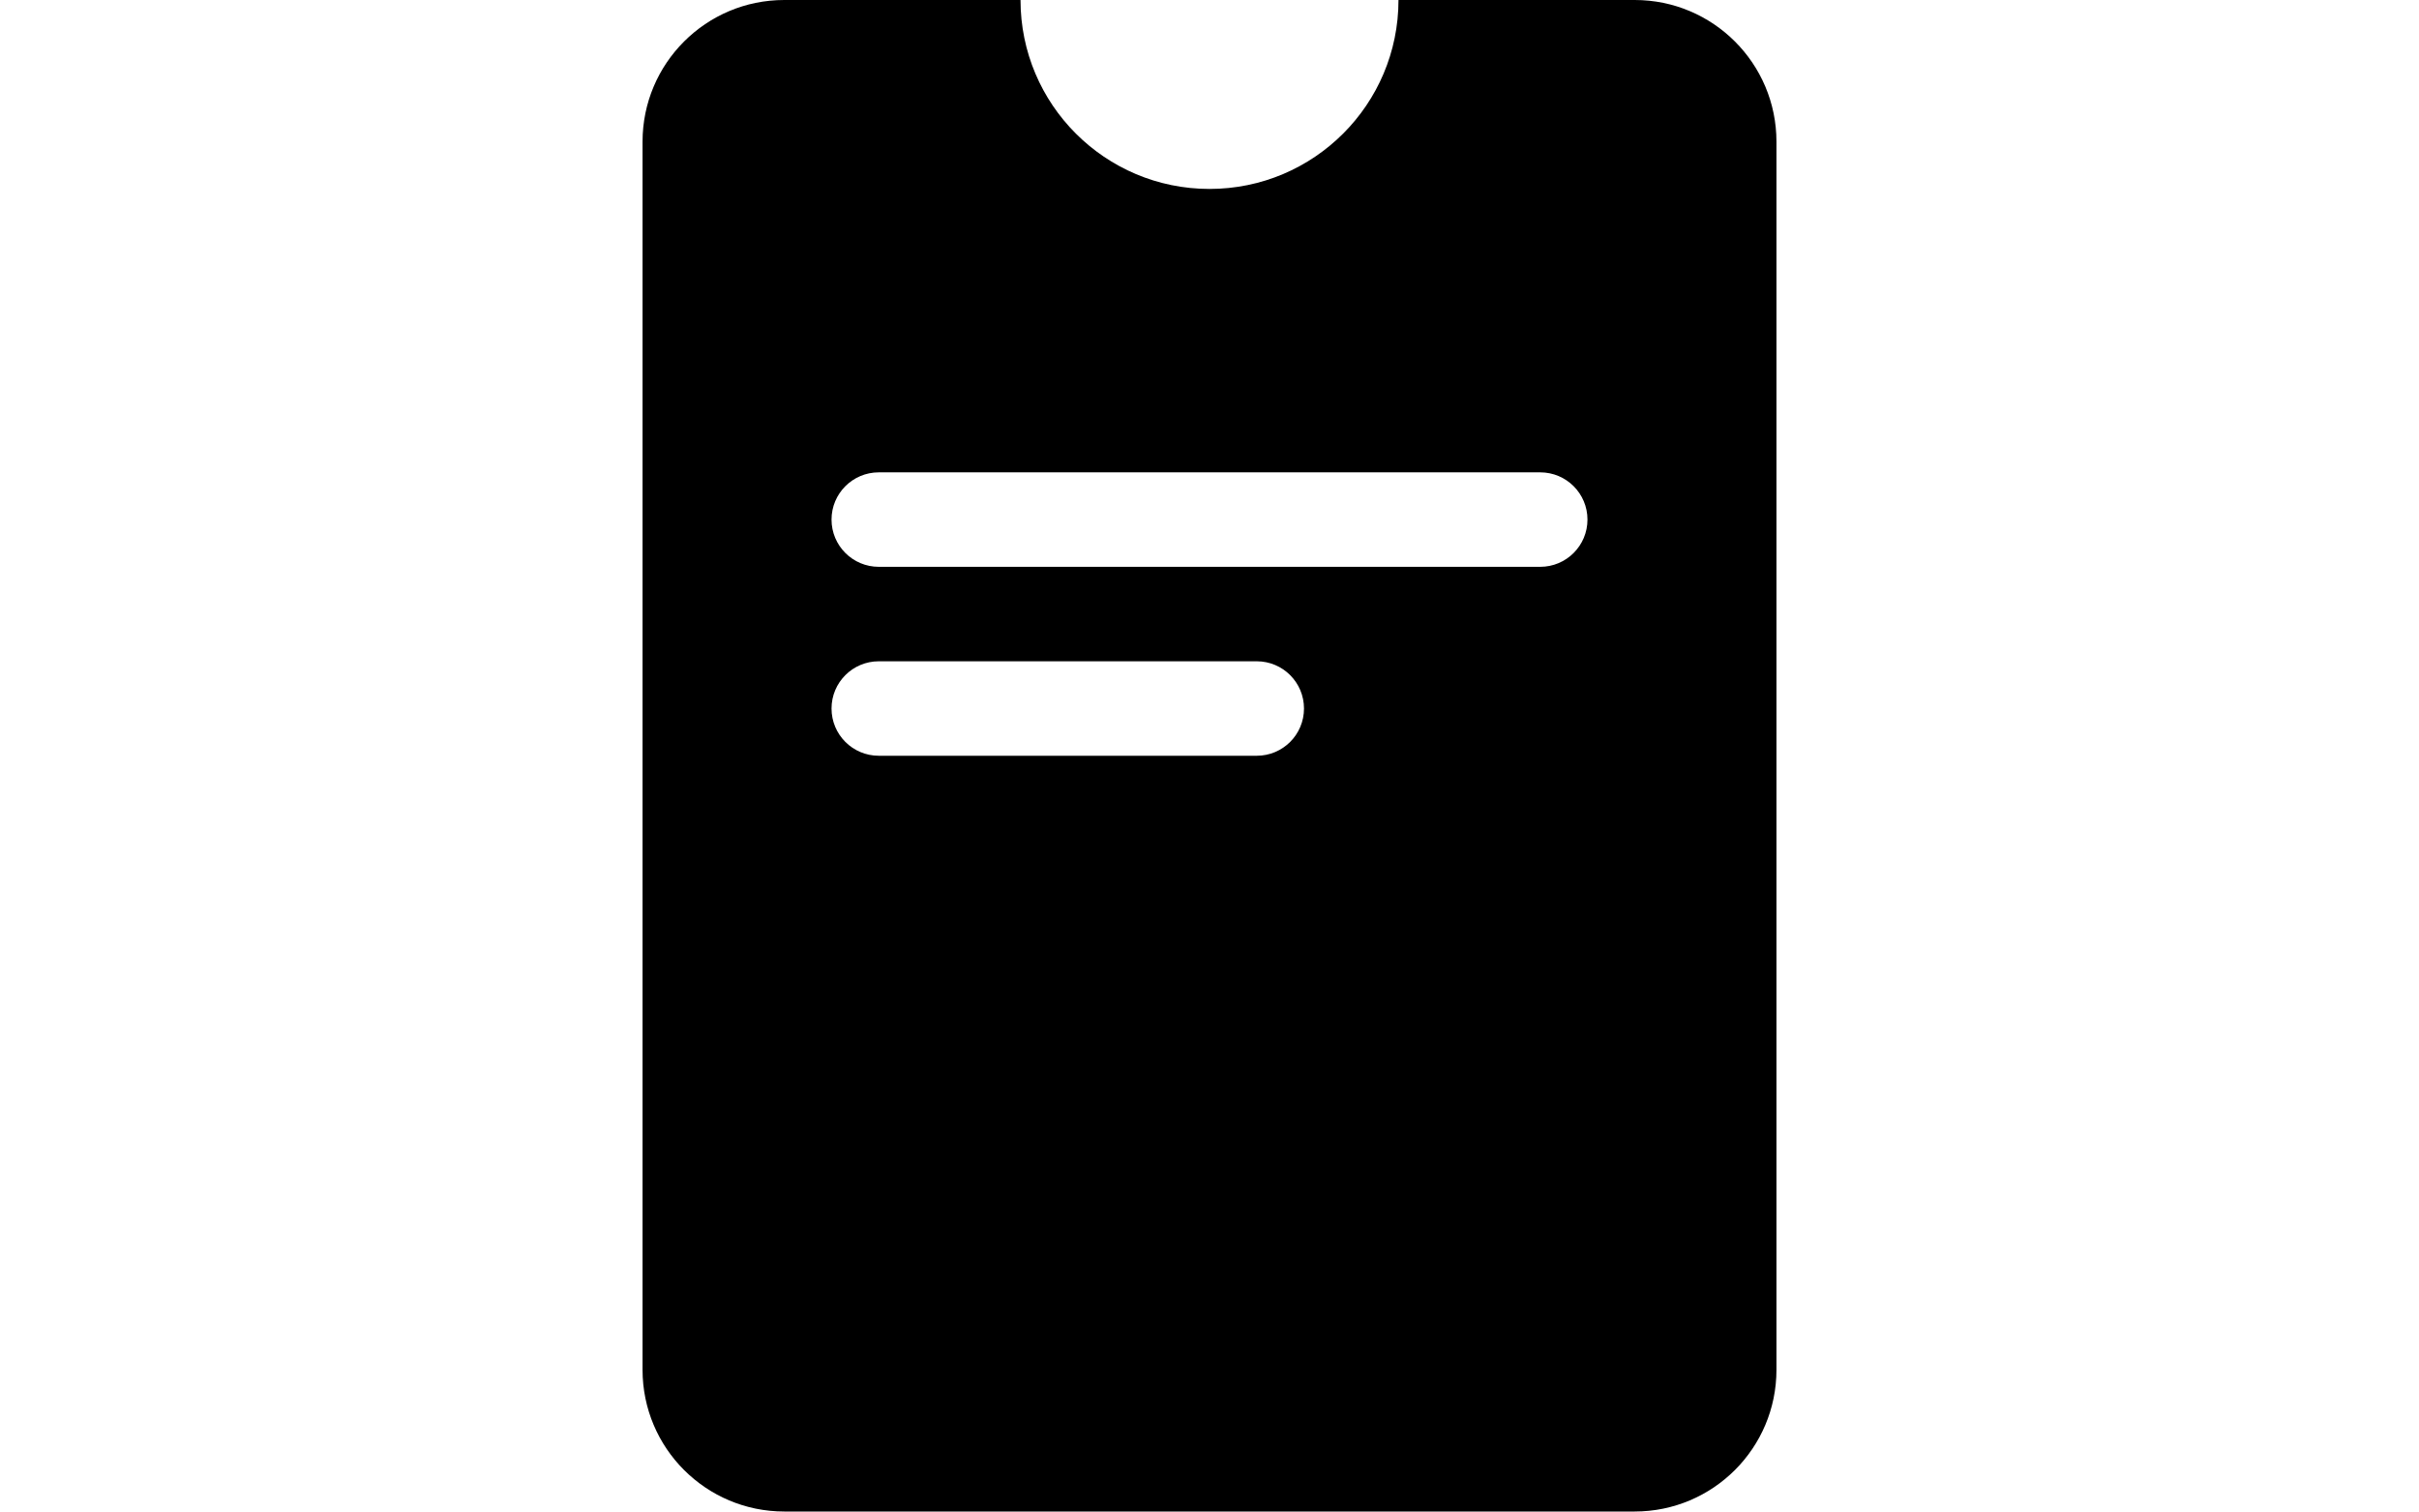
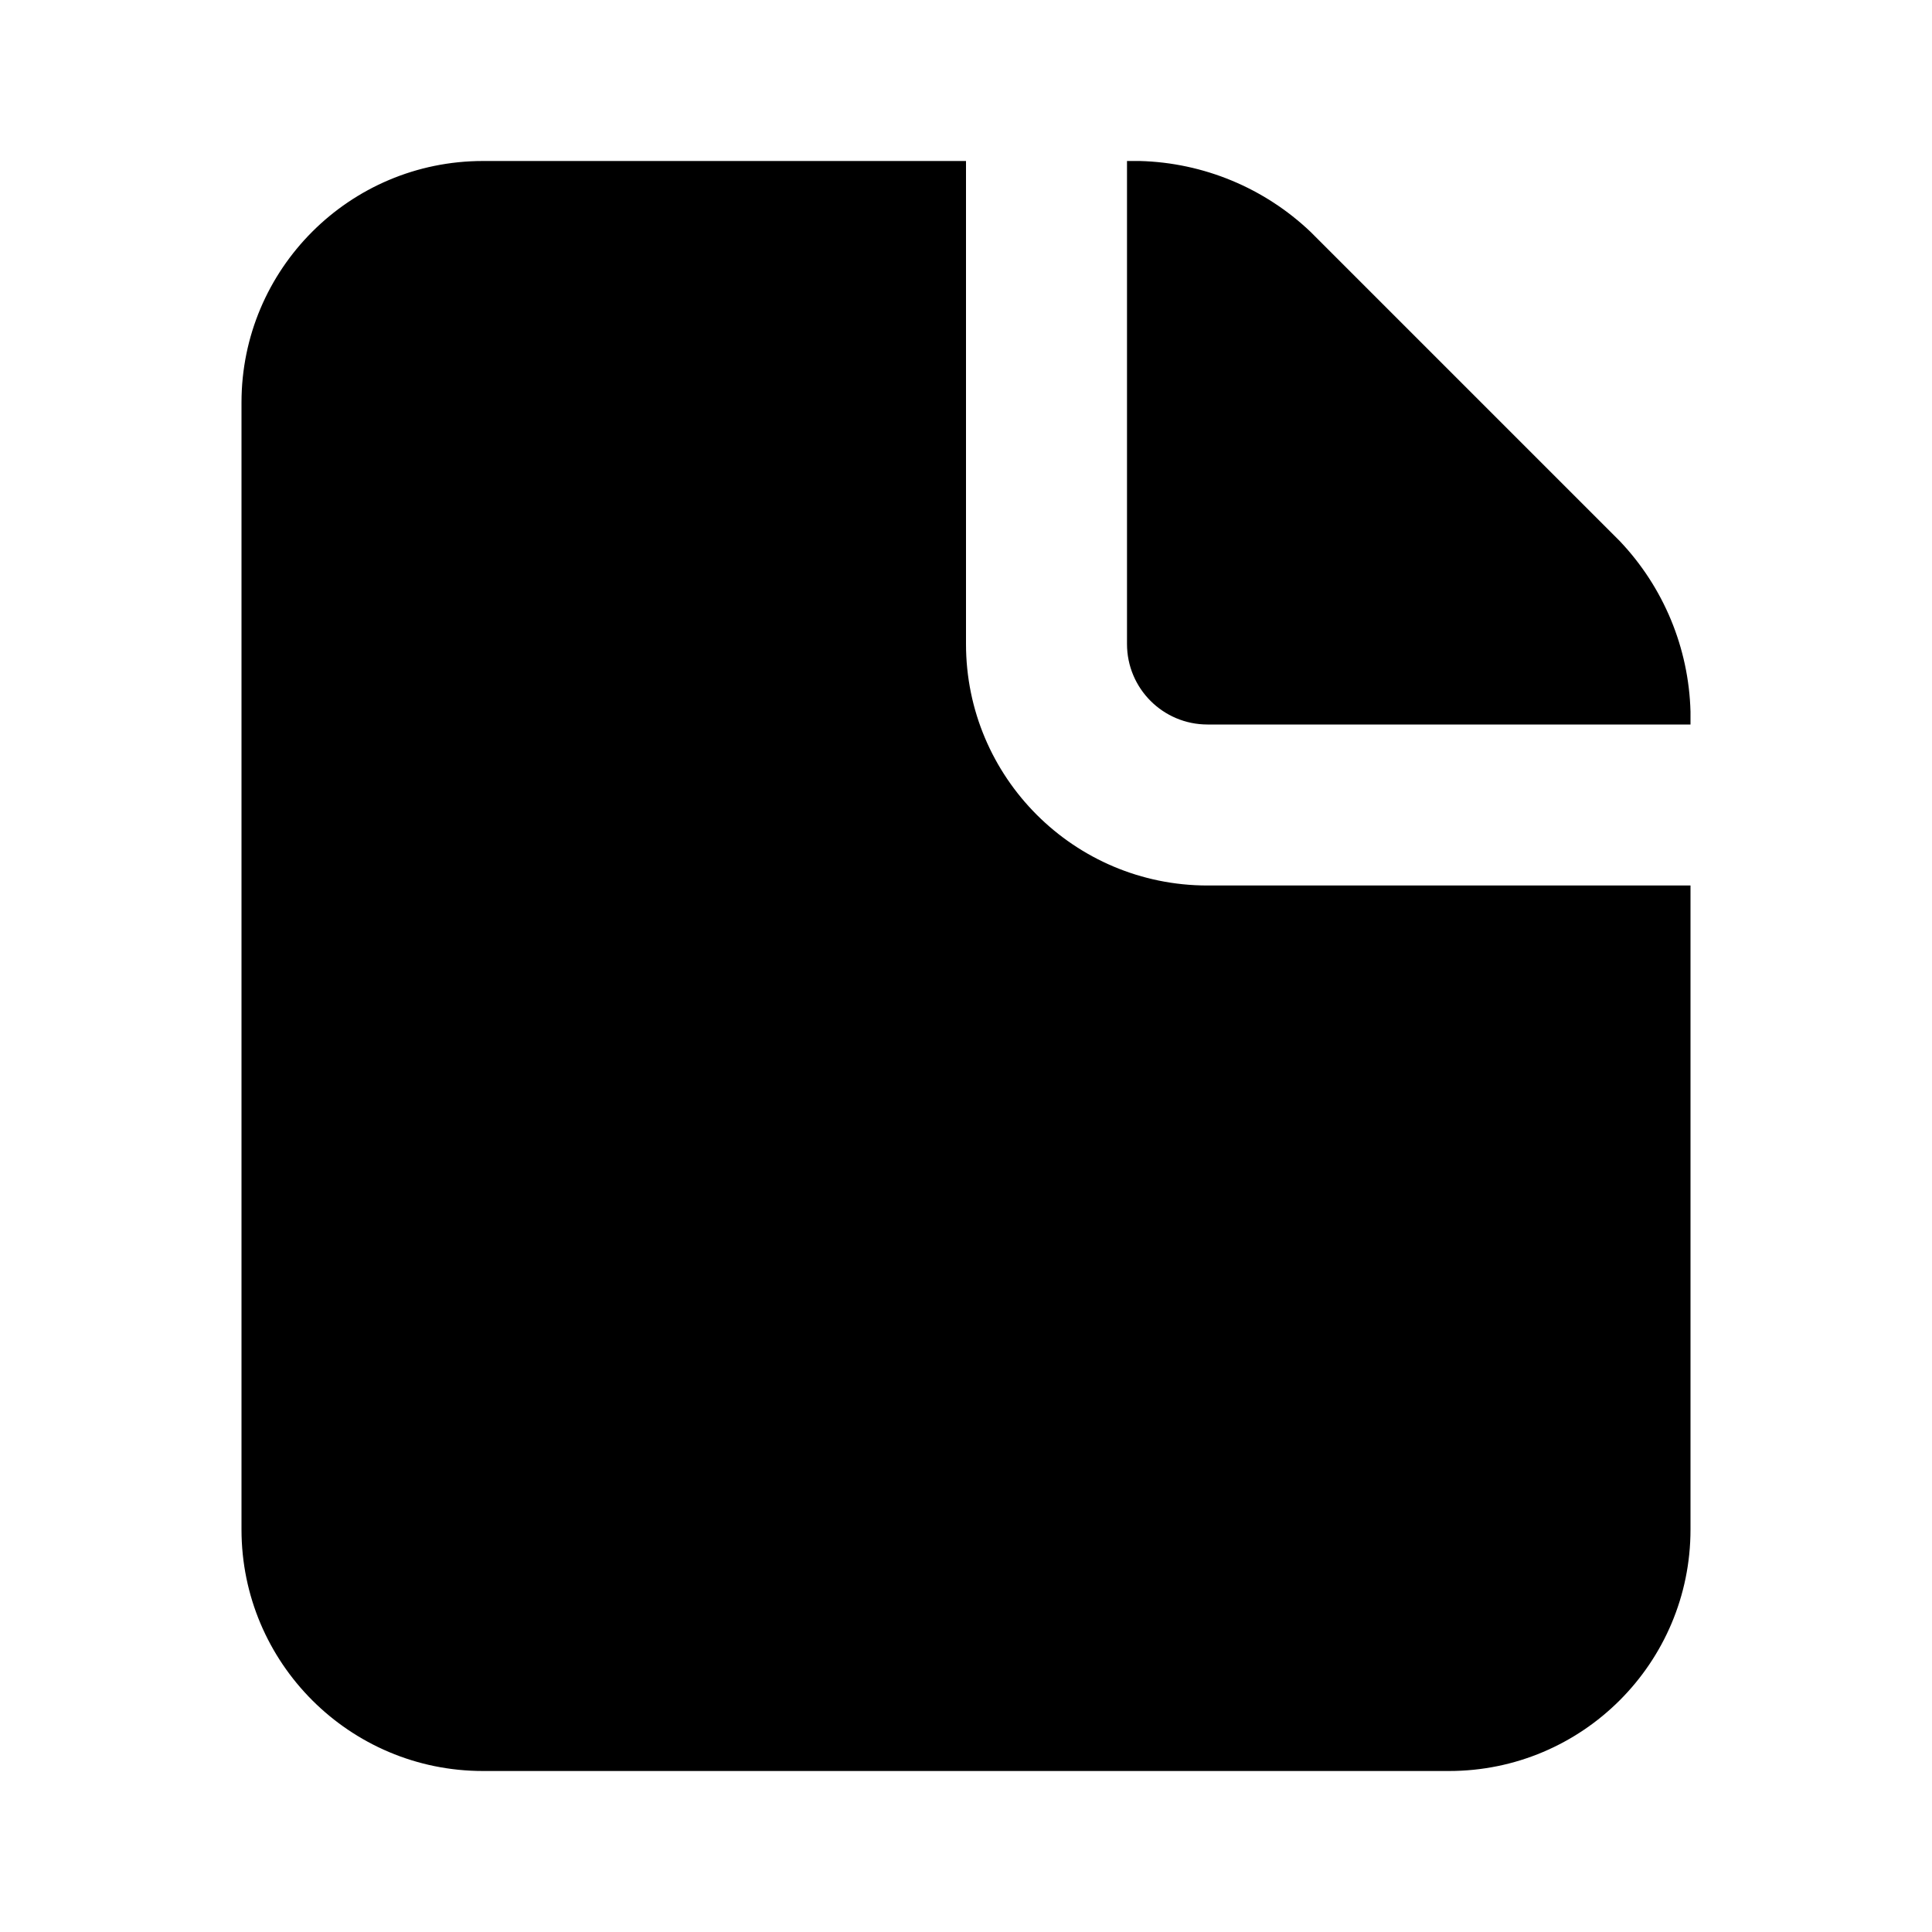
- <svg xmlns="http://www.w3.org/2000/svg" width="22.4" height="14" fill="currentColor" viewBox="0 0 22.4 22.4">
-   <path d="M14 0a2.8 2.8 0 1 1 -5.6 0h-3.5a2.1 2.1 0 0 0 -2.1 2.1v18.2a2.1 2.1 0 0 0 2.1 2.1H17.5a2.1 2.1 0 0 0 2.1 -2.1V2.1A2.1 2.1 0 0 0 17.5 0h-3.5ZM6.3 7h9.8a0.7 0.7 0 0 1 0 1.4H6.3a0.7 0.7 0 0 1 0 -1.4Zm0 2.8h5.6a0.7 0.7 0 0 1 0 1.4h-5.6a0.7 0.7 0 0 1 0 -1.4Z" />
+ <svg xmlns="http://www.w3.org/2000/svg" width="20" height="20" viewBox="0 0 0.6 0.6" fill="none">
+   <path fill="currentColor" fill-rule="evenodd" d="M.3.05H.15a.075.075 0 0 0-.075.075v.35A.075.075 0 0 0 .15.55h.3A.075.075 0 0 0 .525.475v-.2h-.15A.075.075 0 0 1 .3.2zm.225.175V.221A.08.08 0 0 0 .503.168L.407.072A.08.08 0 0 0 .354.05H.35V.2a.025.025 0 0 0 .025.025z" clip-rule="evenodd" />
</svg>
